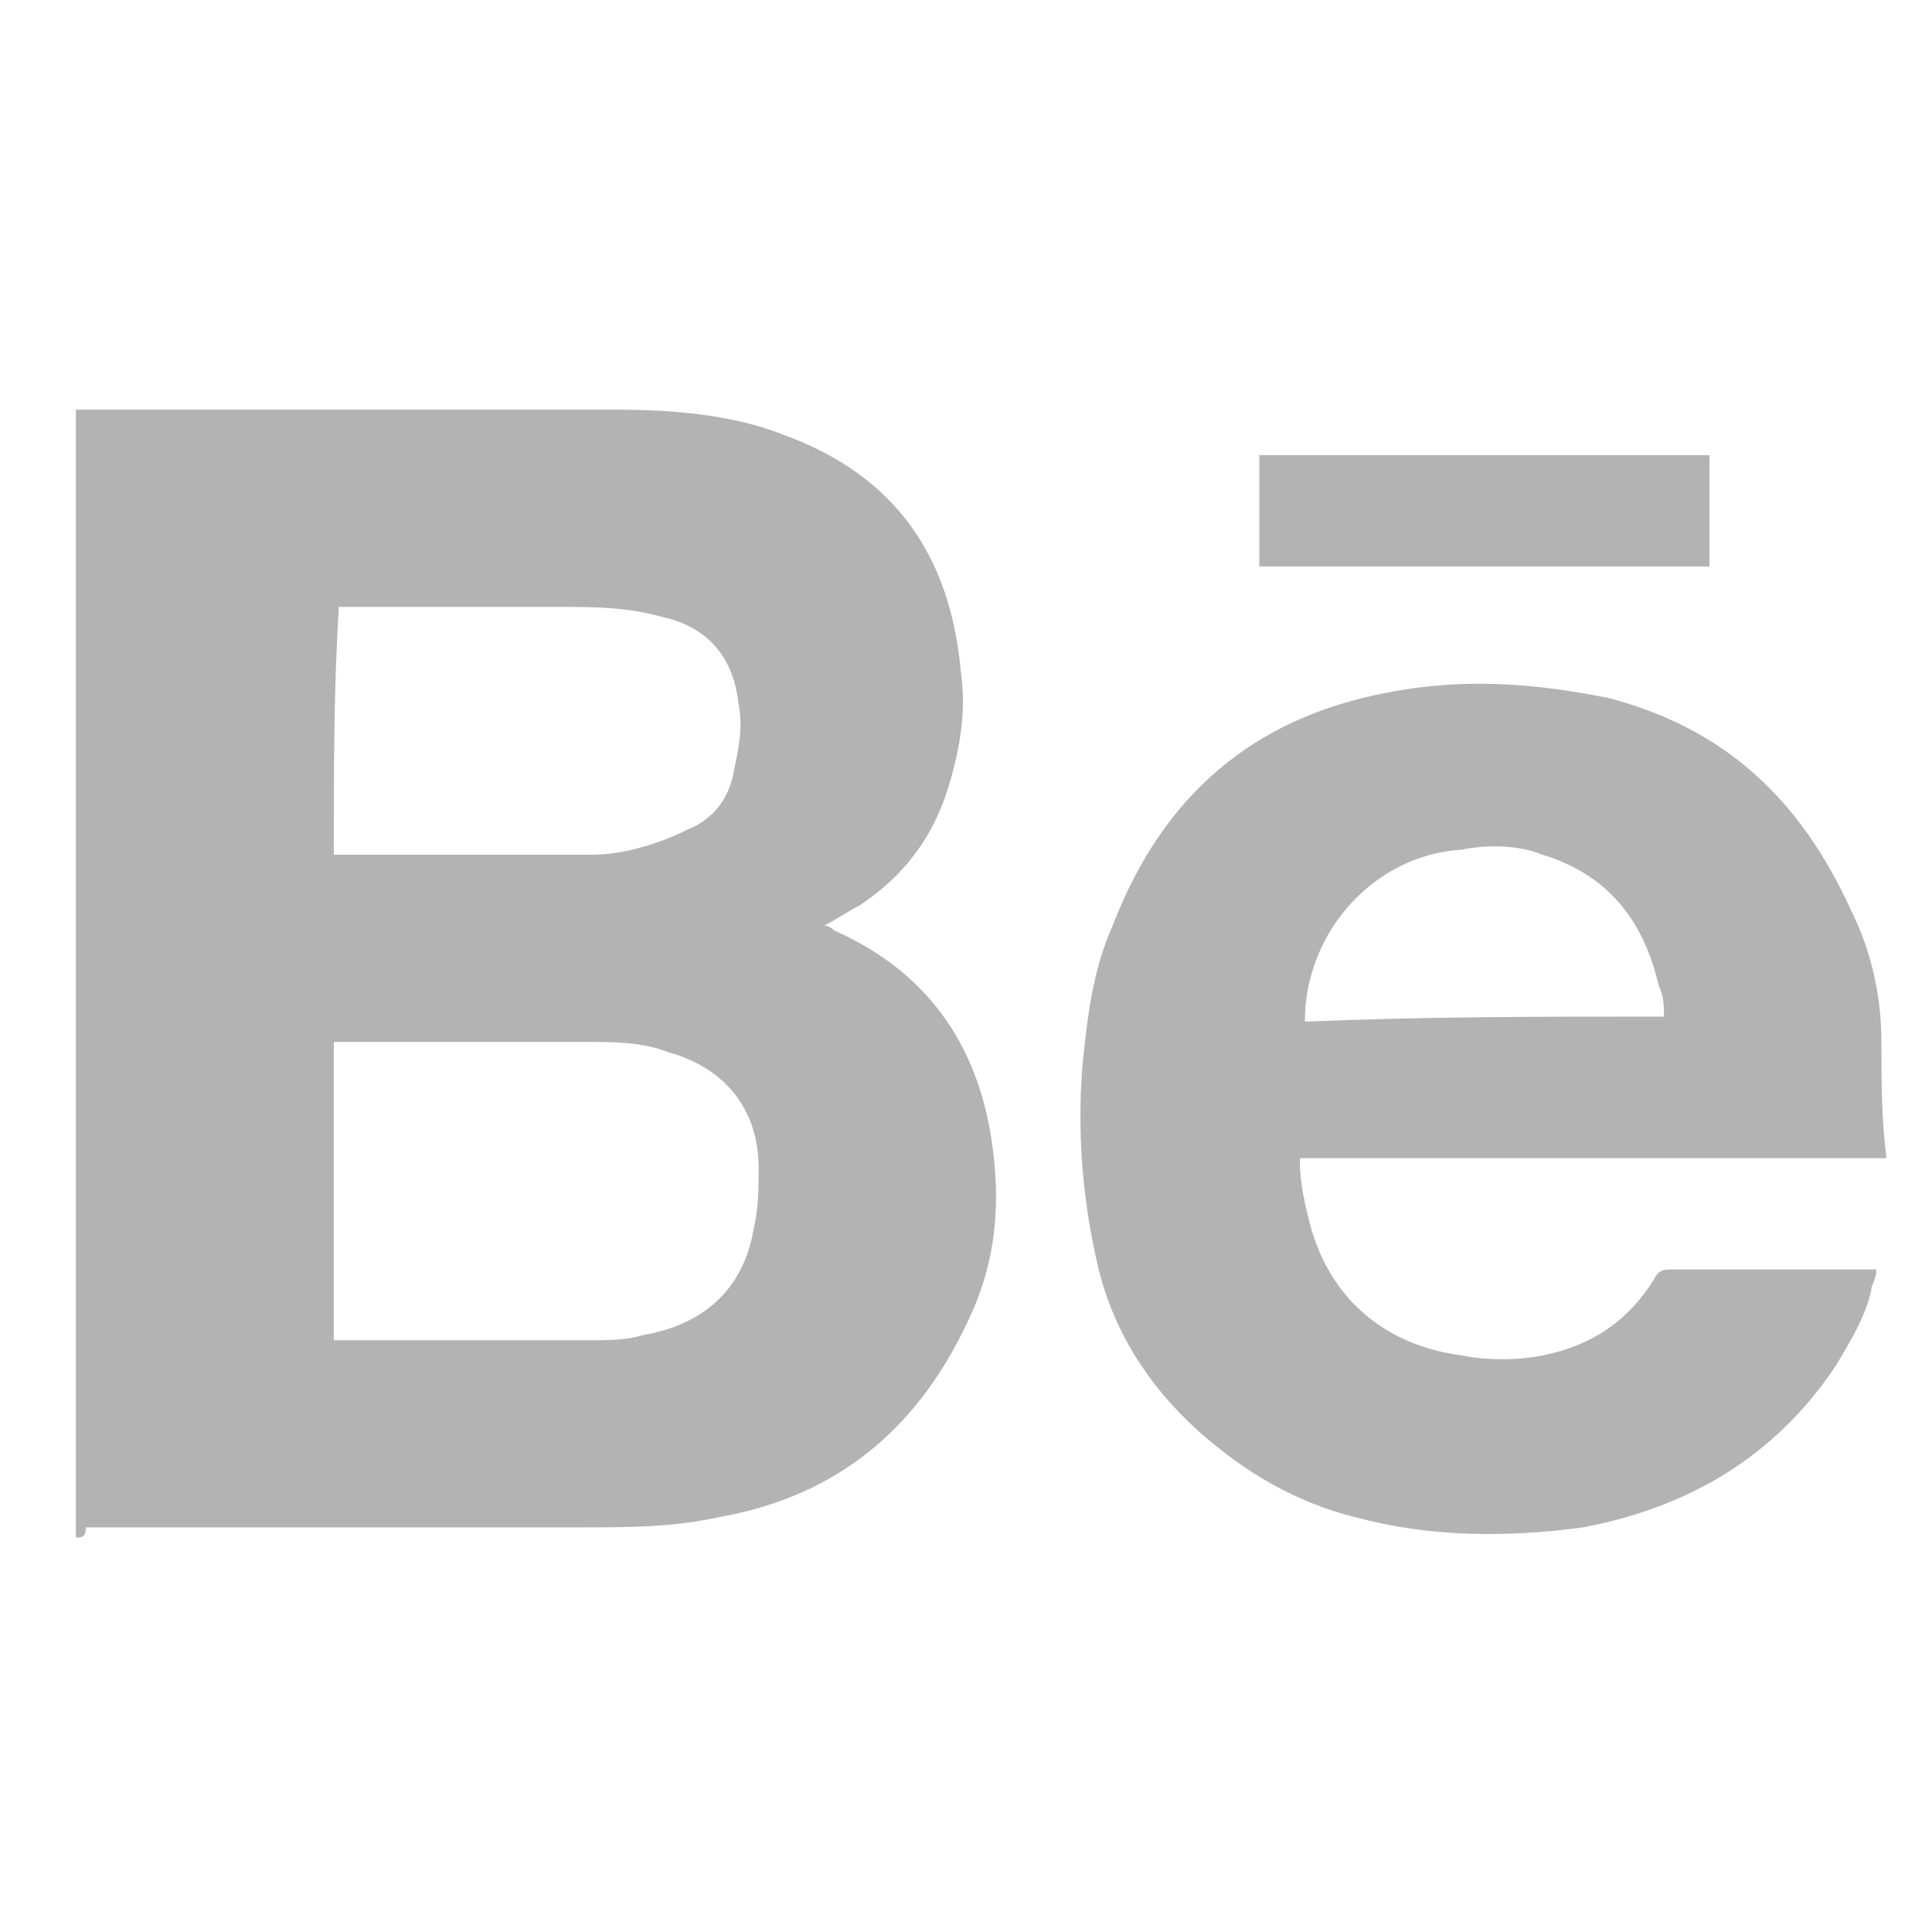
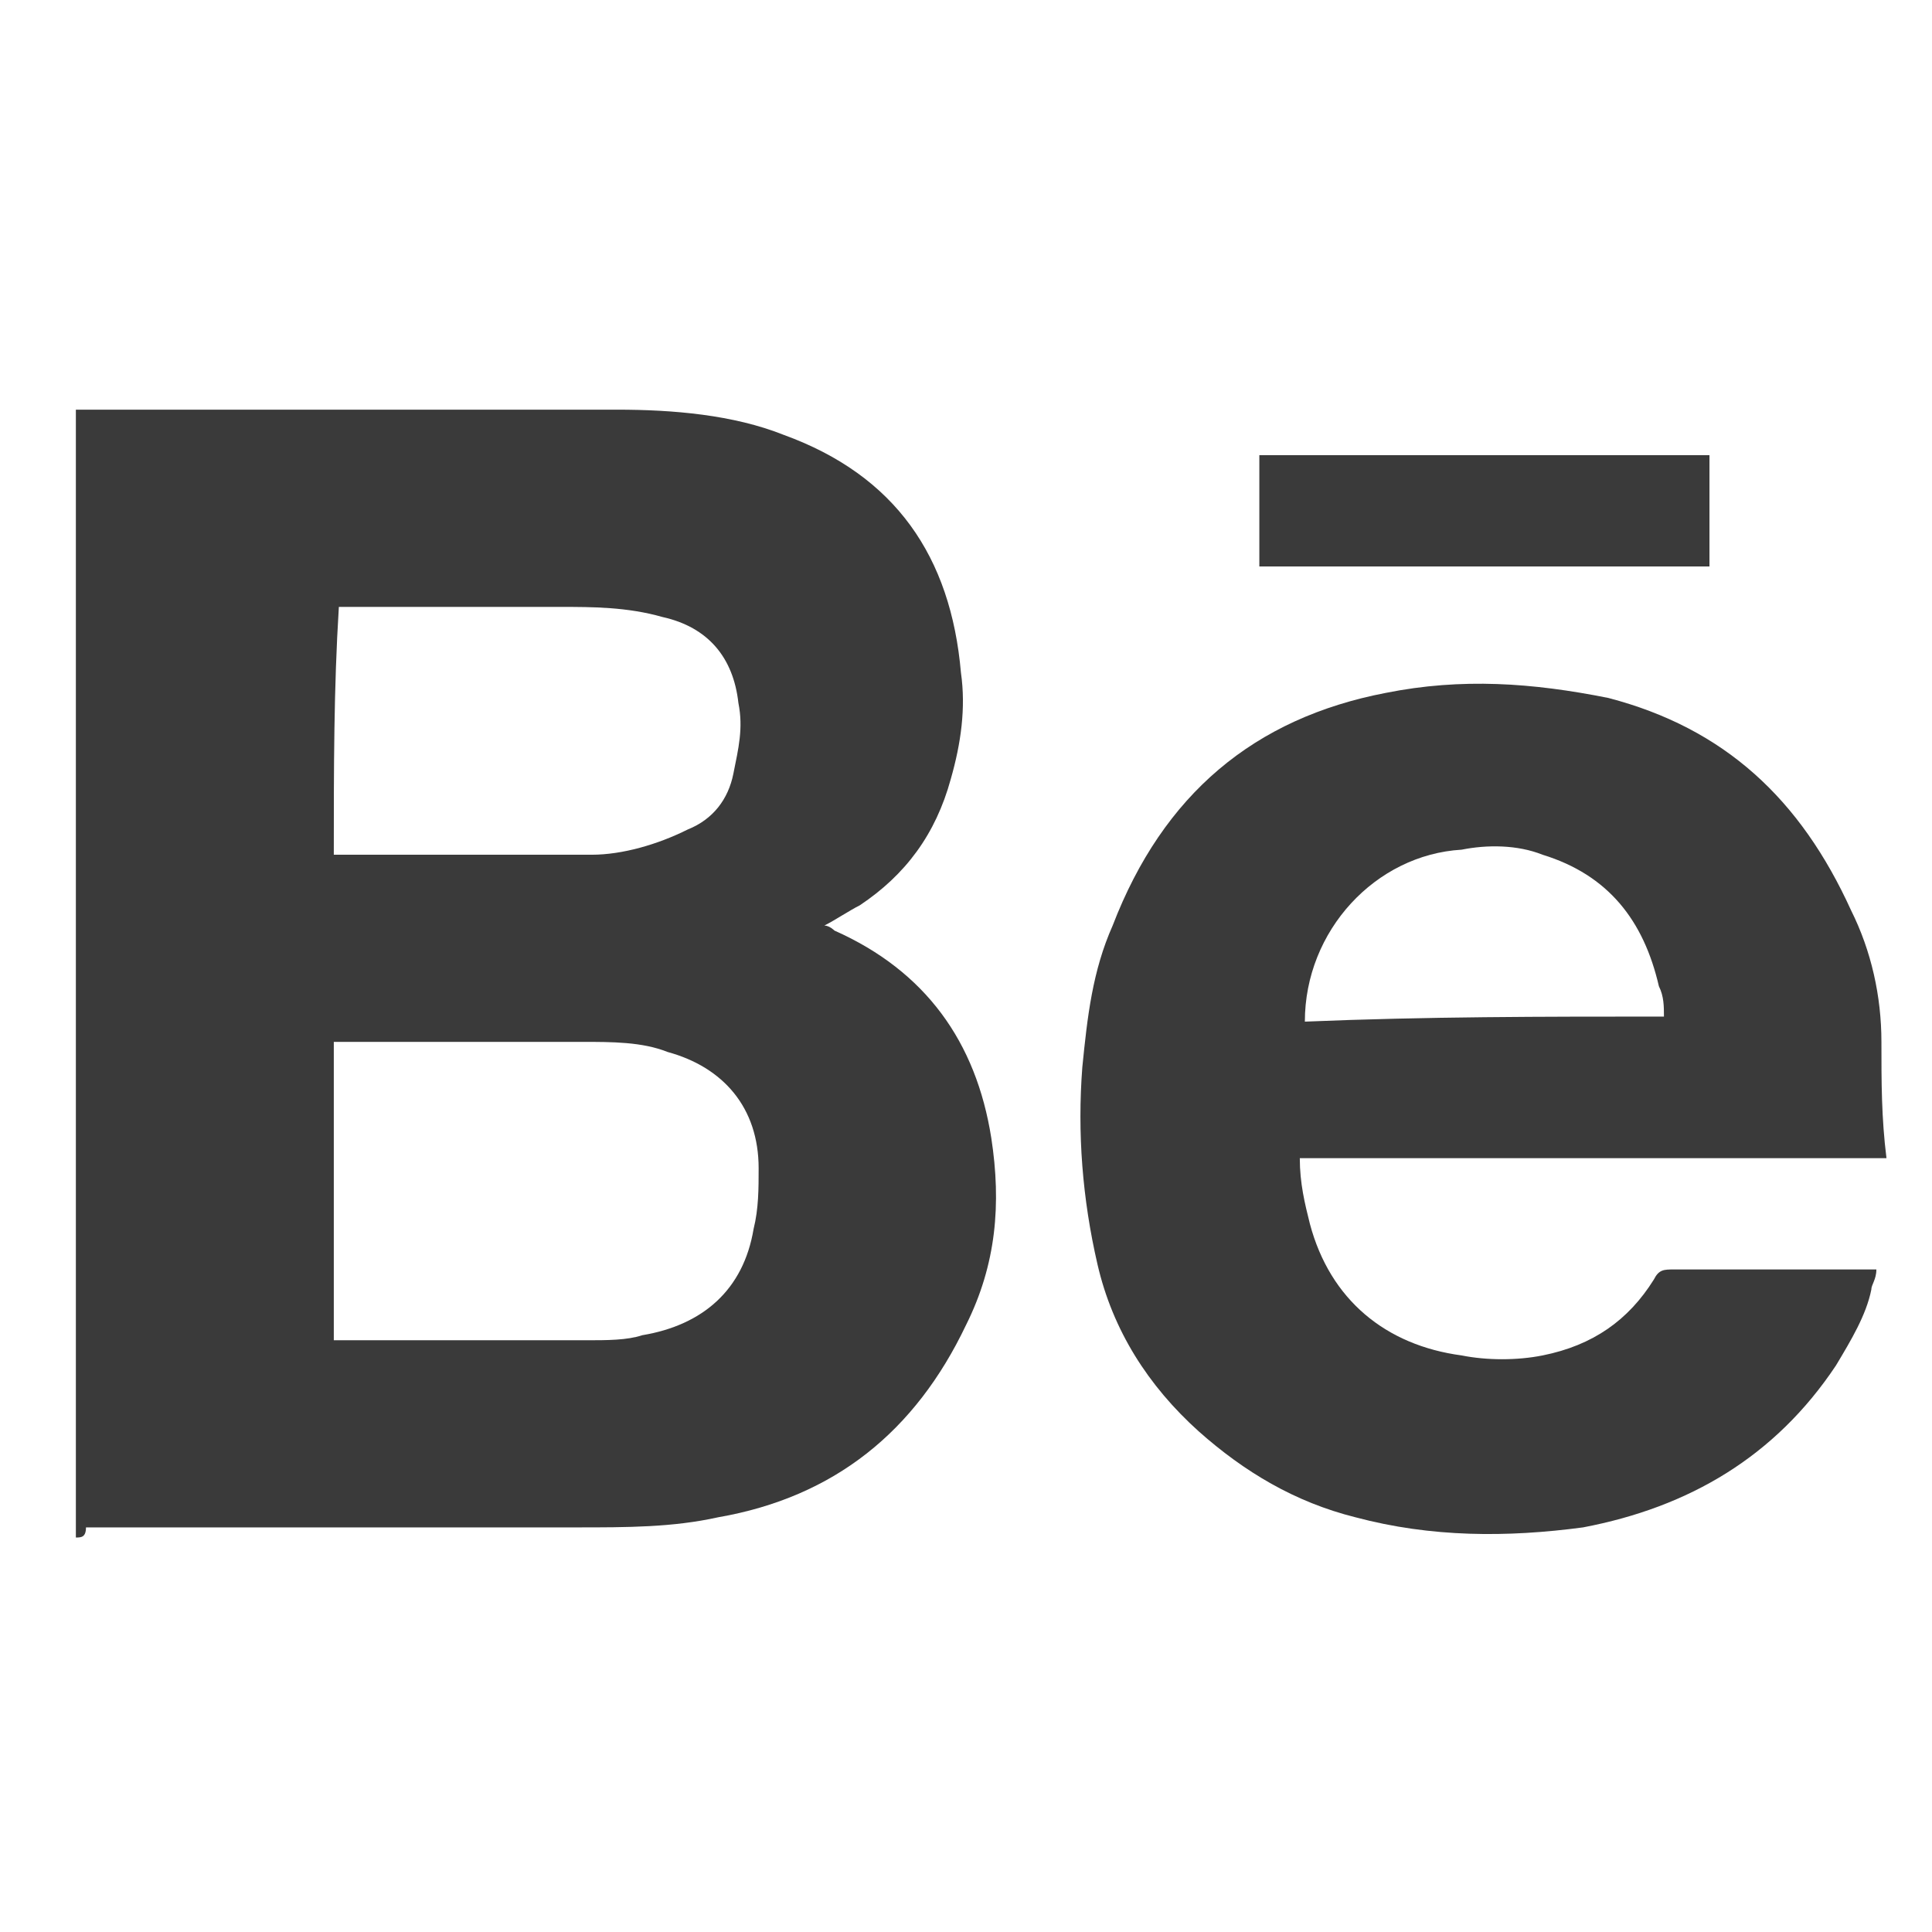
- <svg xmlns="http://www.w3.org/2000/svg" version="1.1" id="Layer_1" x="0px" y="0px" viewBox="0 0 38.2 38.2" enable-background="new 0 0 38.2 38.2" xml:space="preserve">
-   <path fill="#B3B3B3" d="M1.5,30.4c0-7.4,0-14.8,0-22.3c0.1,0,0.2,0,0.3,0c3.5,0,6.9,0,10.4,0c1.1,0,2.3,0.1,3.3,0.5  c2.2,0.8,3.3,2.4,3.5,4.7c0.1,0.7,0,1.4-0.2,2.1c-0.3,1.1-0.9,1.9-1.8,2.5c-0.2,0.1-0.5,0.3-0.7,0.4c0.1,0,0.2,0.1,0.2,0.1  c1.8,0.8,2.8,2.2,3.1,4.1c0.2,1.3,0.1,2.5-0.5,3.7c-1,2.1-2.6,3.4-4.9,3.8c-0.9,0.2-1.8,0.2-2.8,0.2c-3.2,0-6.5,0-9.7,0  C1.7,30.4,1.6,30.4,1.5,30.4z M6.6,26.5c0.1,0,0.1,0,0.2,0c1.6,0,3.2,0,4.8,0c0.4,0,0.8,0,1.1-0.1c1.2-0.2,2-0.9,2.2-2.1  c0.1-0.4,0.1-0.8,0.1-1.2c0-1.2-0.7-2-1.8-2.3c-0.5-0.2-1.1-0.2-1.7-0.2c-1.6,0-3.2,0-4.7,0c-0.1,0-0.1,0-0.2,0  C6.6,22.6,6.6,24.5,6.6,26.5z M6.6,16.9c0,0,0.1,0,0.1,0c1.7,0,3.3,0,5,0c0.6,0,1.3-0.2,1.9-0.5c0.5-0.2,0.8-0.6,0.9-1.1  c0.1-0.5,0.2-0.9,0.1-1.4c-0.1-0.9-0.6-1.5-1.5-1.7c-0.7-0.2-1.4-0.2-2-0.2c-1.4,0-2.8,0-4.2,0c-0.1,0-0.1,0-0.2,0  C6.6,13.6,6.6,15.2,6.6,16.9z" />
-   <path fill="#B3B3B3" d="M37.3,22.9c-3.9,0-7.7,0-11.6,0c0,0.5,0.1,0.9,0.2,1.3c0.4,1.5,1.5,2.4,3,2.6c0.5,0.1,1.1,0.1,1.6,0  c1-0.2,1.7-0.7,2.2-1.5c0.1-0.2,0.2-0.2,0.4-0.2c1.2,0,2.4,0,3.7,0c0.1,0,0.2,0,0.3,0c0,0.2-0.1,0.3-0.1,0.4c-0.1,0.5-0.4,1-0.7,1.5  c-1.2,1.8-2.9,2.8-5,3.2c-1.5,0.2-3,0.2-4.5-0.2c-1.2-0.3-2.2-0.9-3.1-1.7c-1-0.9-1.7-2-2-3.3c-0.3-1.3-0.4-2.6-0.3-3.9  c0.1-1,0.2-1.9,0.6-2.8c1-2.6,2.8-4.1,5.4-4.6c1.5-0.3,2.9-0.2,4.4,0.1c2.3,0.6,3.8,2,4.8,4.2c0.4,0.8,0.6,1.7,0.6,2.6  c0,0.8,0,1.5,0.1,2.3C37.3,22.8,37.3,22.8,37.3,22.9z M32.9,20.1c0-0.2,0-0.4-0.1-0.6c-0.3-1.3-1-2.2-2.3-2.6  c-0.5-0.2-1.1-0.2-1.6-0.1c-1.7,0.1-3.1,1.6-3.1,3.4C28.2,20.1,30.5,20.1,32.9,20.1z" />
-   <path fill="#B3B3B3" d="M24.9,9c3,0,5.9,0,8.9,0c0,0.7,0,1.5,0,2.2c-3,0-5.9,0-8.9,0C24.9,10.5,24.9,9.8,24.9,9z" />
+ <svg xmlns="http://www.w3.org/2000/svg" version="1.1" id="Layer_1" x="0px" y="0px" viewBox="0 0 38.2 38.2" style="enable-background:new 0 0 38.2 38.2;" xml:space="preserve">
+   <style type="text/css">
+ 	.st0{fill:#3A3A3A;}
+ </style>
+   <path class="st0" d="M1.5,30.4c0-7.4,0-14.8,0-22.3c0.1,0,0.2,0,0.3,0c3.5,0,6.9,0,10.4,0c1.1,0,2.3,0.1,3.3,0.5  c2.2,0.8,3.3,2.4,3.5,4.7c0.1,0.7,0,1.4-0.2,2.1c-0.3,1.1-0.9,1.9-1.8,2.5c-0.2,0.1-0.5,0.3-0.7,0.4c0.1,0,0.2,0.1,0.2,0.1  c1.8,0.8,2.8,2.2,3.1,4.1c0.2,1.3,0.1,2.5-0.5,3.7c-1,2.1-2.6,3.4-4.9,3.8c-0.9,0.2-1.8,0.2-2.8,0.2c-3.2,0-6.5,0-9.7,0  C1.7,30.4,1.6,30.4,1.5,30.4z M6.6,26.5c0.1,0,0.1,0,0.2,0c1.6,0,3.2,0,4.8,0c0.4,0,0.8,0,1.1-0.1c1.2-0.2,2-0.9,2.2-2.1  c0.1-0.4,0.1-0.8,0.1-1.2c0-1.2-0.7-2-1.8-2.3c-0.5-0.2-1.1-0.2-1.7-0.2c-1.6,0-3.2,0-4.7,0c-0.1,0-0.1,0-0.2,0  C6.6,22.6,6.6,24.5,6.6,26.5z M6.6,16.9L6.6,16.9c1.8,0,3.4,0,5.1,0c0.6,0,1.3-0.2,1.9-0.5c0.5-0.2,0.8-0.6,0.9-1.1  c0.1-0.5,0.2-0.9,0.1-1.4c-0.1-0.9-0.6-1.5-1.5-1.7c-0.7-0.2-1.4-0.2-2-0.2c-1.4,0-2.8,0-4.2,0c-0.1,0-0.1,0-0.2,0  C6.6,13.6,6.6,15.2,6.6,16.9z" />
+   <path class="st0" d="M37.3,22.9c-3.9,0-7.7,0-11.6,0c0,0.5,0.1,0.9,0.2,1.3c0.4,1.5,1.5,2.4,3,2.6c0.5,0.1,1.1,0.1,1.6,0  c1-0.2,1.7-0.7,2.2-1.5c0.1-0.2,0.2-0.2,0.4-0.2c1.2,0,2.4,0,3.7,0c0.1,0,0.2,0,0.3,0c0,0.2-0.1,0.3-0.1,0.4c-0.1,0.5-0.4,1-0.7,1.5  c-1.2,1.8-2.9,2.8-5,3.2c-1.5,0.2-3,0.2-4.5-0.2c-1.2-0.3-2.2-0.9-3.1-1.7c-1-0.9-1.7-2-2-3.3s-0.4-2.6-0.3-3.9  c0.1-1,0.2-1.9,0.6-2.8c1-2.6,2.8-4.1,5.4-4.6c1.5-0.3,2.9-0.2,4.4,0.1c2.3,0.6,3.8,2,4.8,4.2c0.4,0.8,0.6,1.7,0.6,2.6  C37.2,21.4,37.2,22.1,37.3,22.9C37.3,22.8,37.3,22.8,37.3,22.9z M32.9,20.1c0-0.2,0-0.4-0.1-0.6c-0.3-1.3-1-2.2-2.3-2.6  c-0.5-0.2-1.1-0.2-1.6-0.1c-1.7,0.1-3.1,1.6-3.1,3.4C28.2,20.1,30.5,20.1,32.9,20.1z" />
+   <path class="st0" d="M24.9,9c3,0,5.9,0,8.9,0c0,0.7,0,1.5,0,2.2c-3,0-5.9,0-8.9,0C24.9,10.5,24.9,9.8,24.9,9z" />
</svg>
